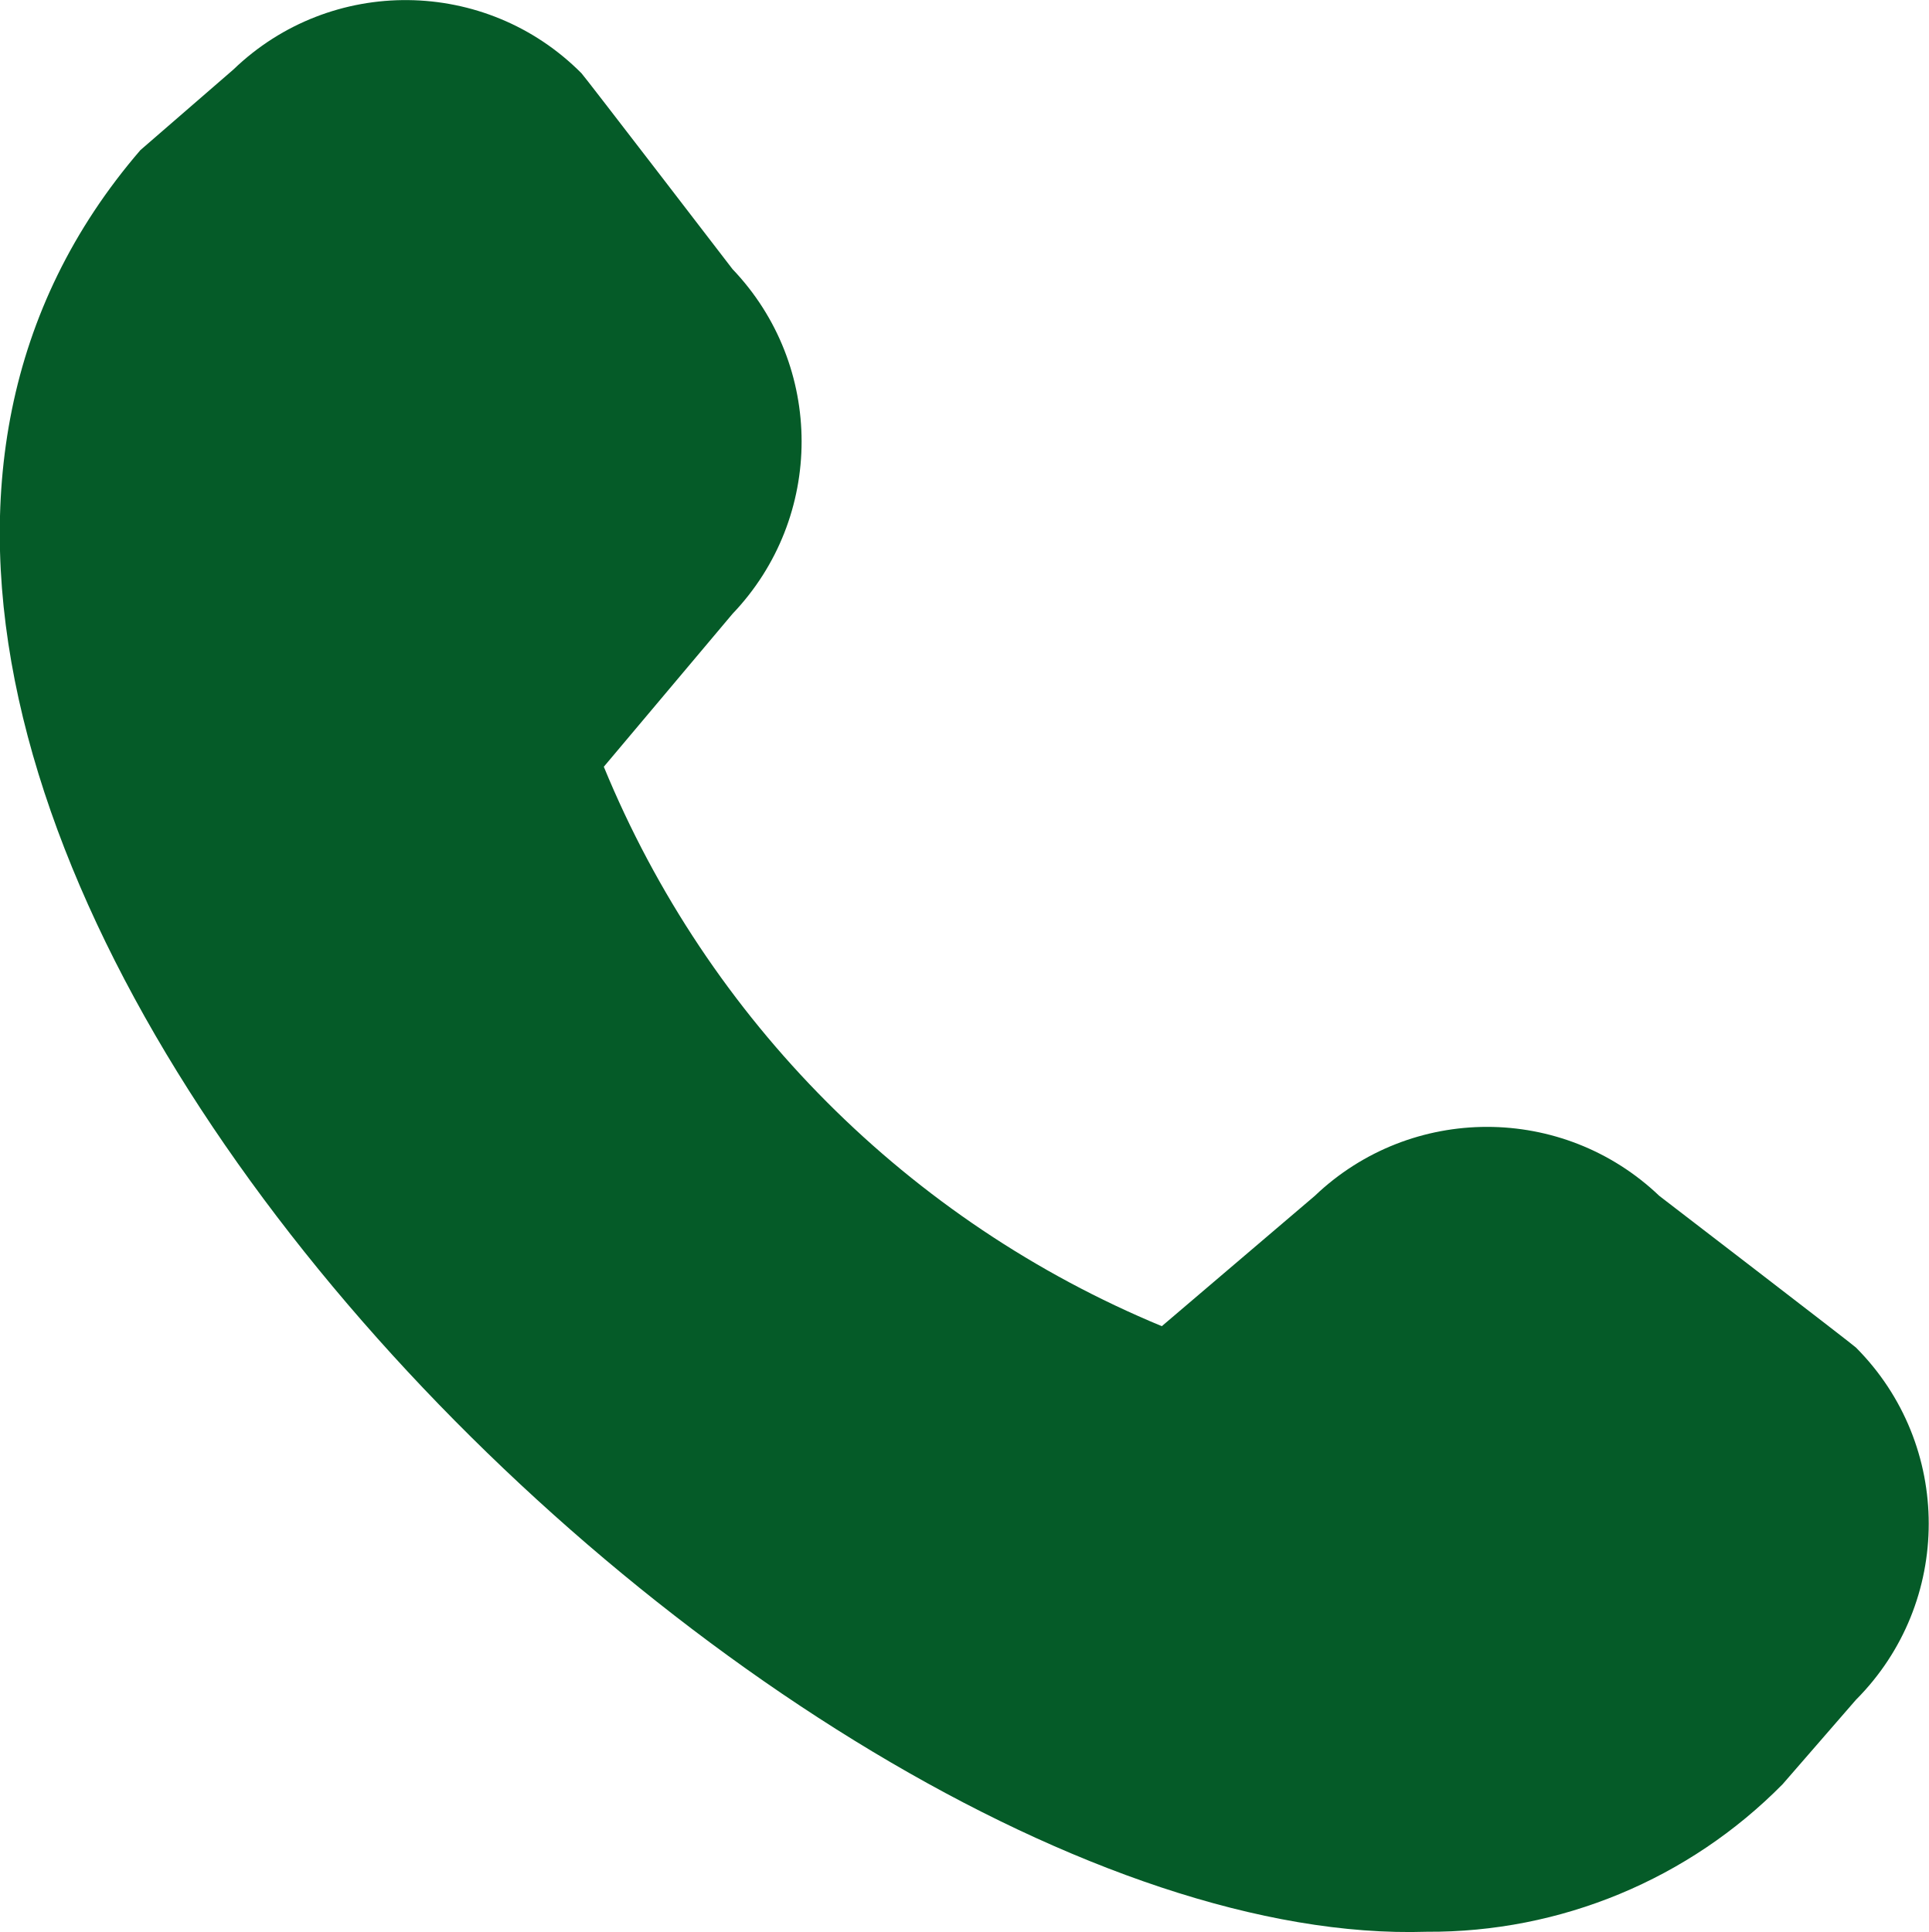
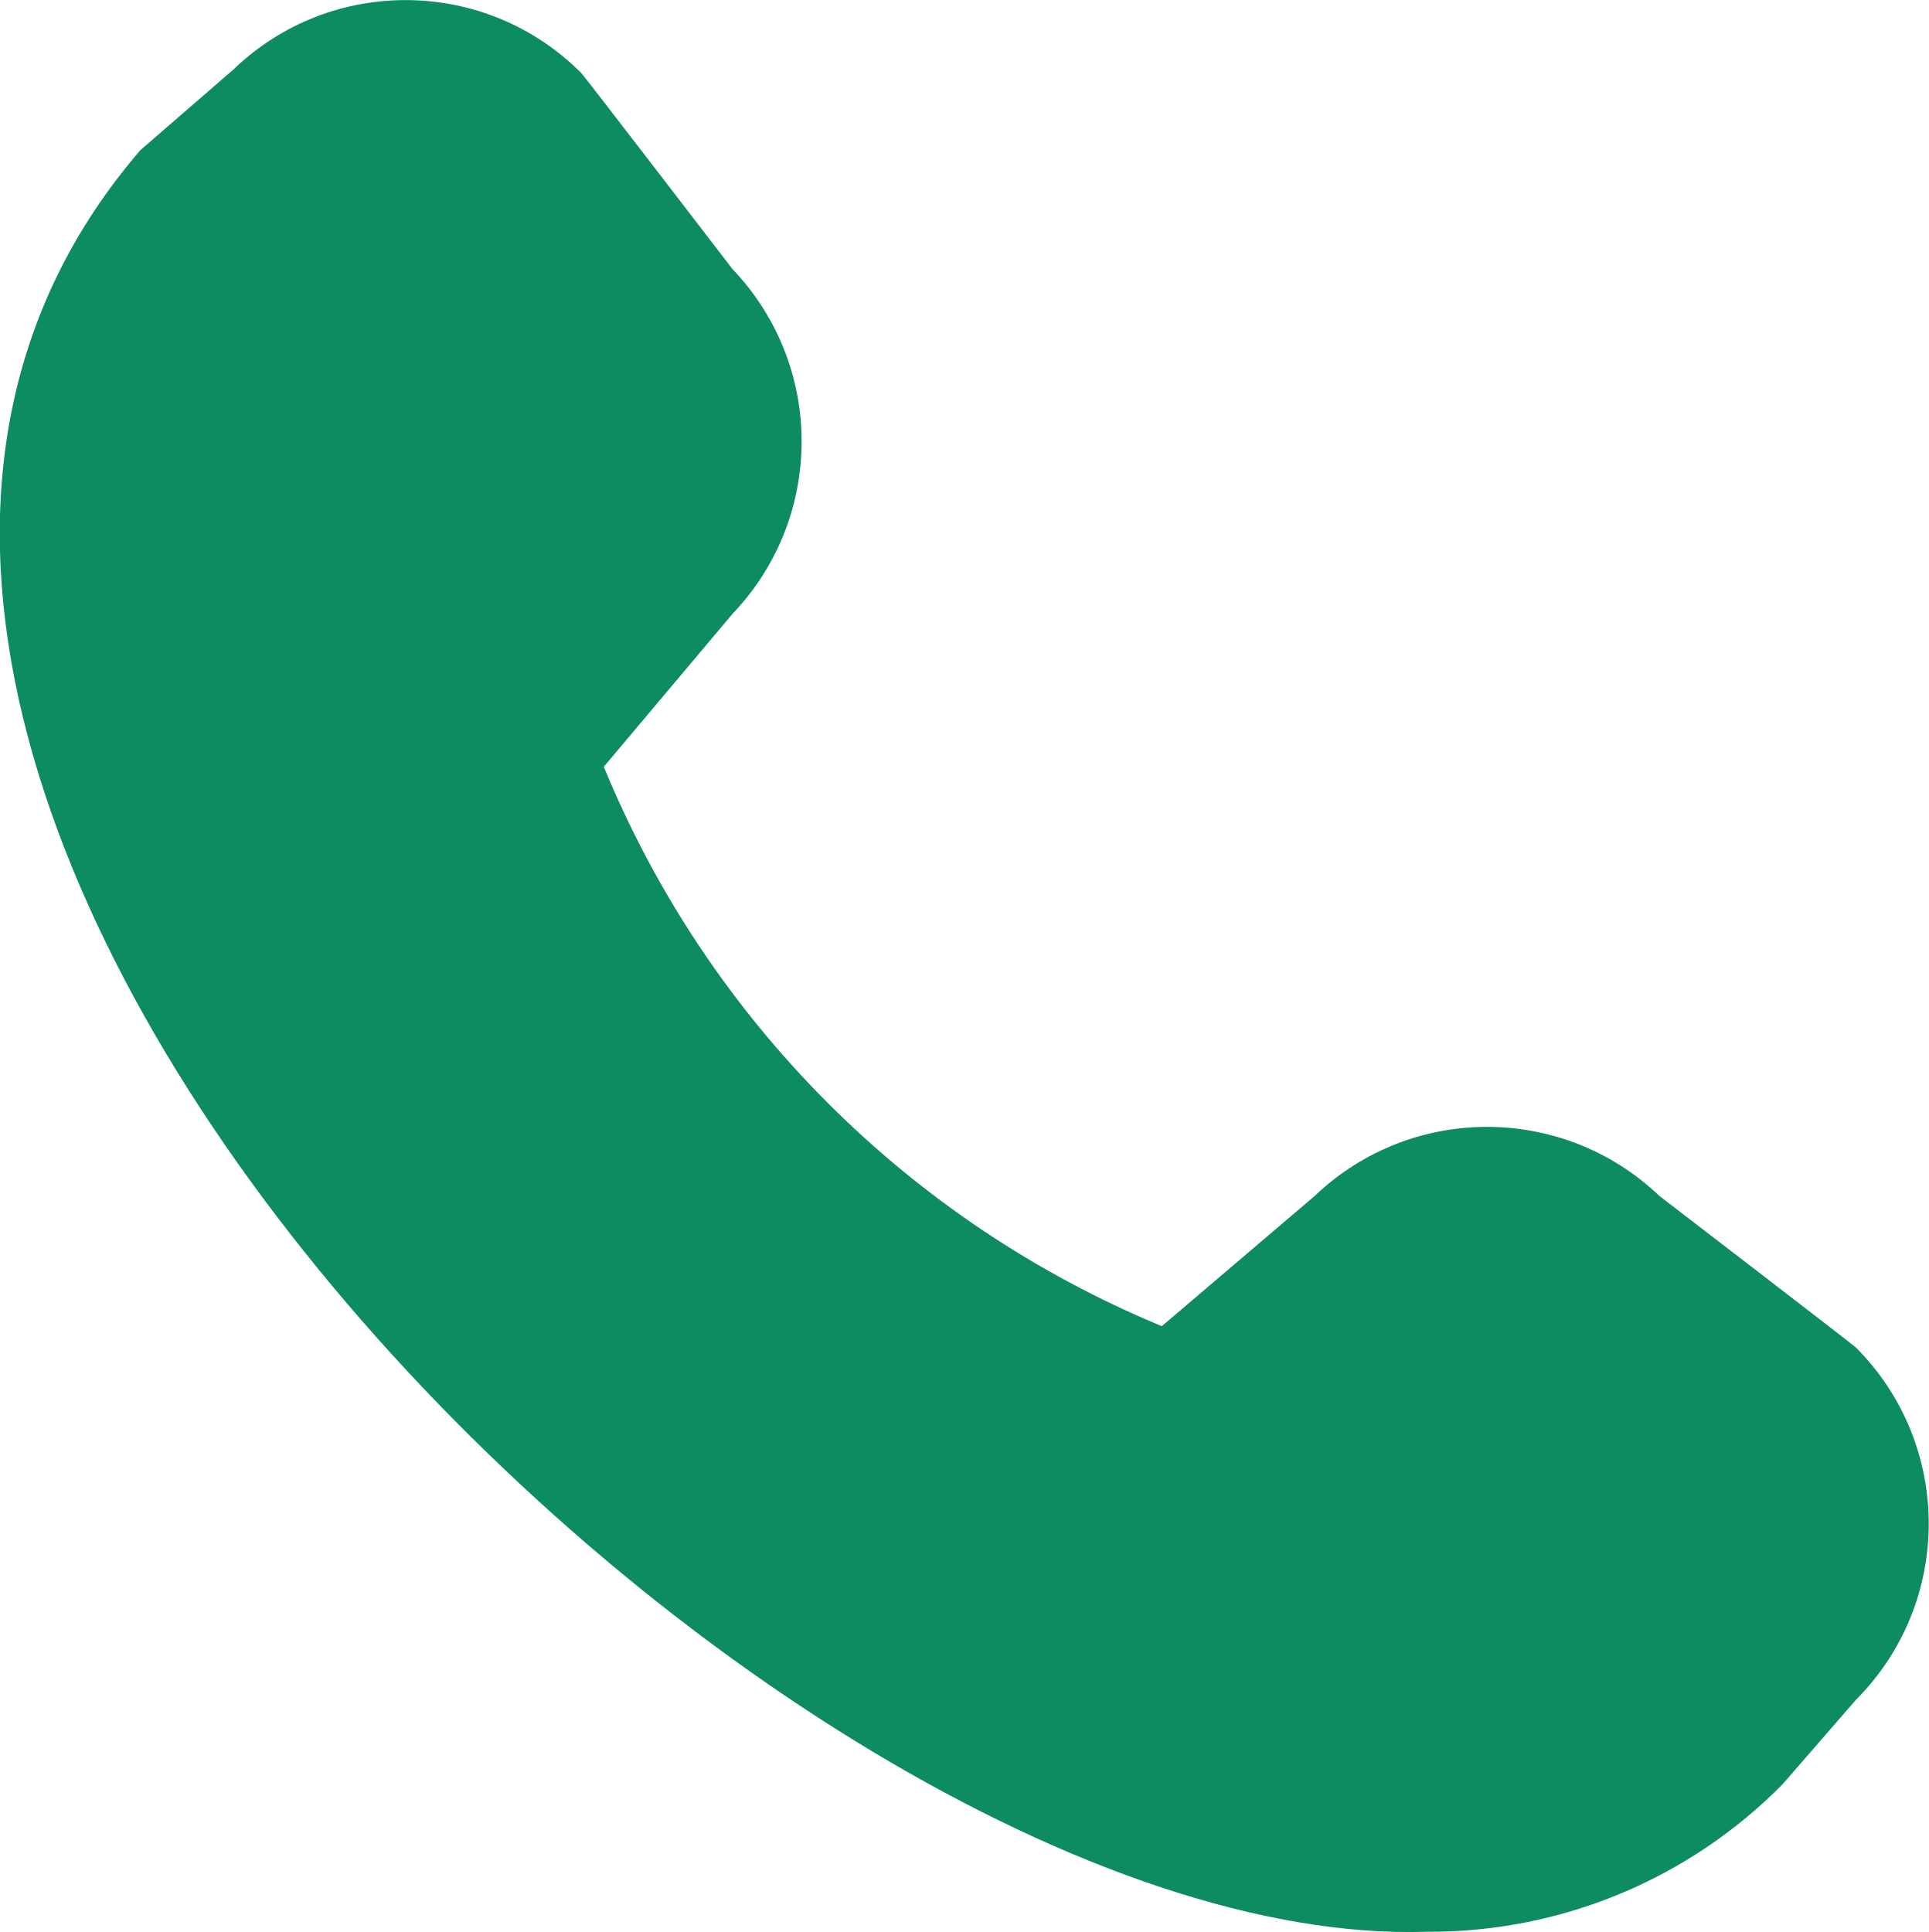
<svg xmlns="http://www.w3.org/2000/svg" width="16" height="16.028" viewBox="0 0 16 16.028">
-   <path id="phone-call_1_" data-name="phone-call (1)" d="M14.823,14.8l.608-.7a2.07,2.07,0,0,0,0-2.923C15.41,11.155,13.8,9.919,13.8,9.919a2.07,2.07,0,0,0-2.858,0L9.673,11A8.536,8.536,0,0,1,5.044,6.359L6.112,5.09a2.07,2.07,0,0,0,0-2.859S4.88.626,4.859.606A2.058,2.058,0,0,0,1.971.575L1.2,1.243C-3.334,6.506,6.435,16.2,11.871,16.024A4.11,4.11,0,0,0,14.823,14.8Z" transform="translate(-0.035 0.002)" fill="#055b28" />
+   <path id="phone-call_1_" data-name="phone-call (1)" d="M14.823,14.8l.608-.7a2.07,2.07,0,0,0,0-2.923C15.41,11.155,13.8,9.919,13.8,9.919a2.07,2.07,0,0,0-2.858,0L9.673,11A8.536,8.536,0,0,1,5.044,6.359L6.112,5.09a2.07,2.07,0,0,0,0-2.859S4.88.626,4.859.606A2.058,2.058,0,0,0,1.971.575L1.2,1.243C-3.334,6.506,6.435,16.2,11.871,16.024A4.11,4.11,0,0,0,14.823,14.8Z" transform="translate(-0.035 0.002)" fill="#0D8C60" />
</svg>
